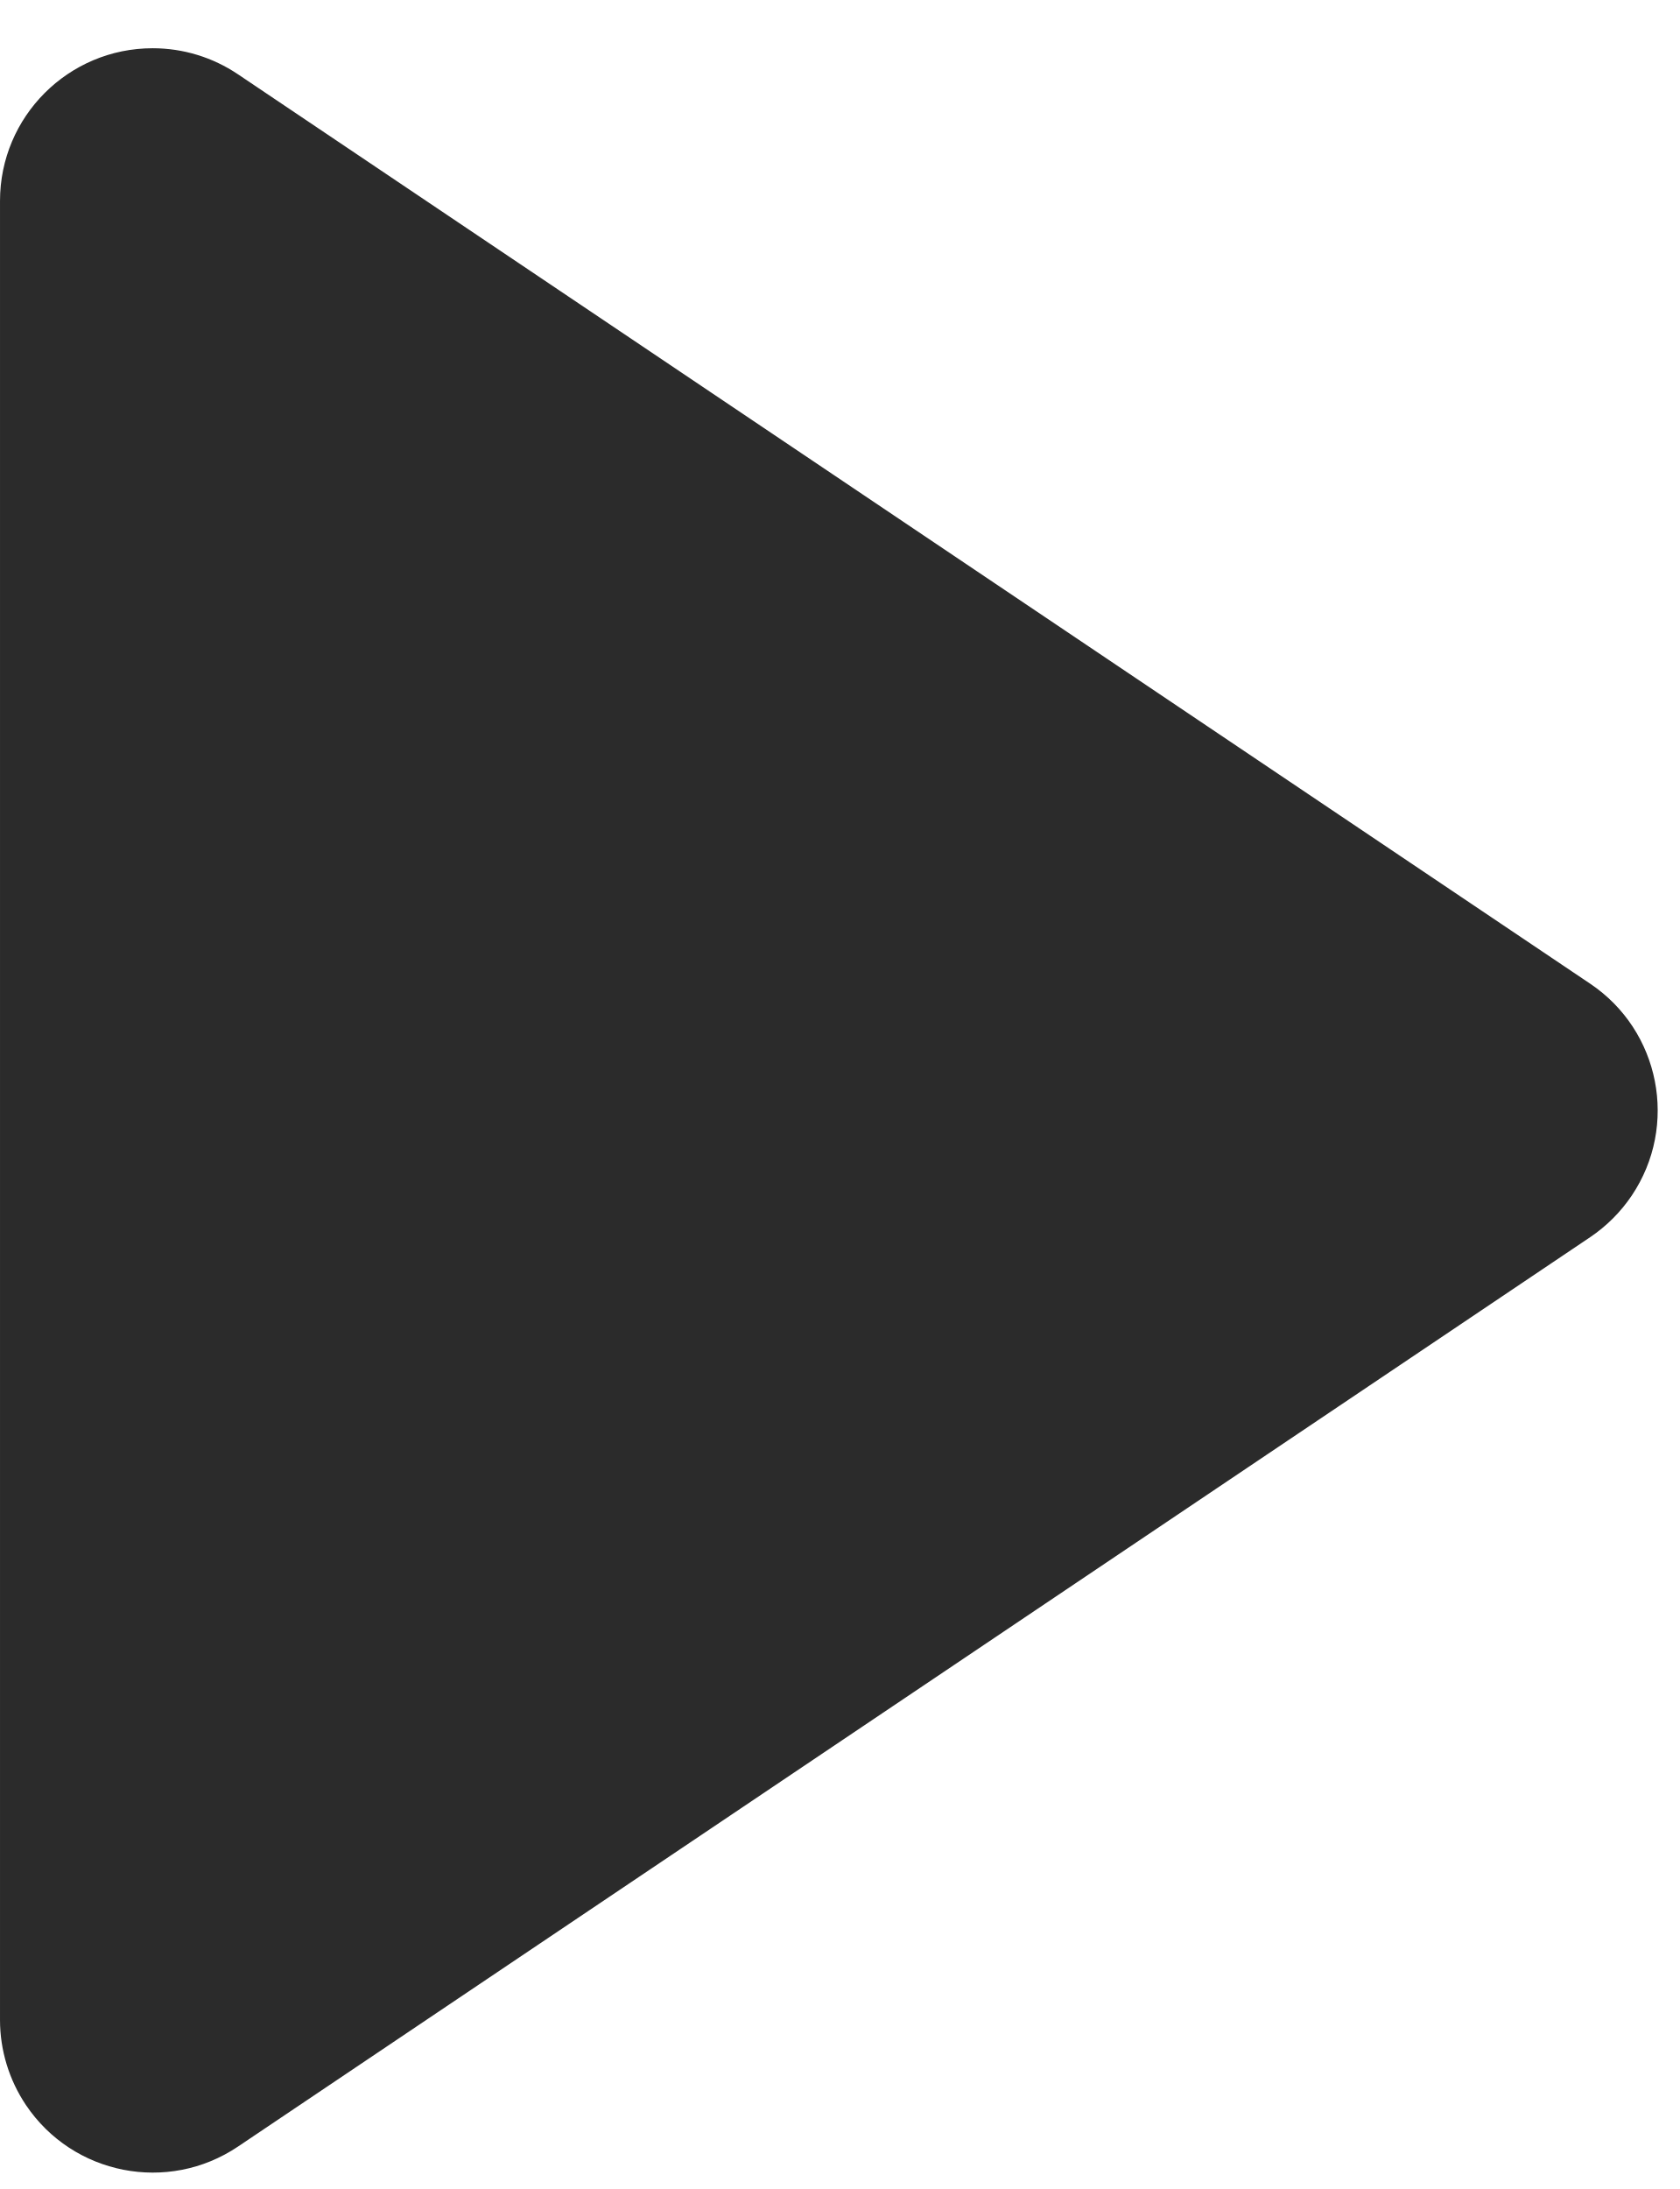
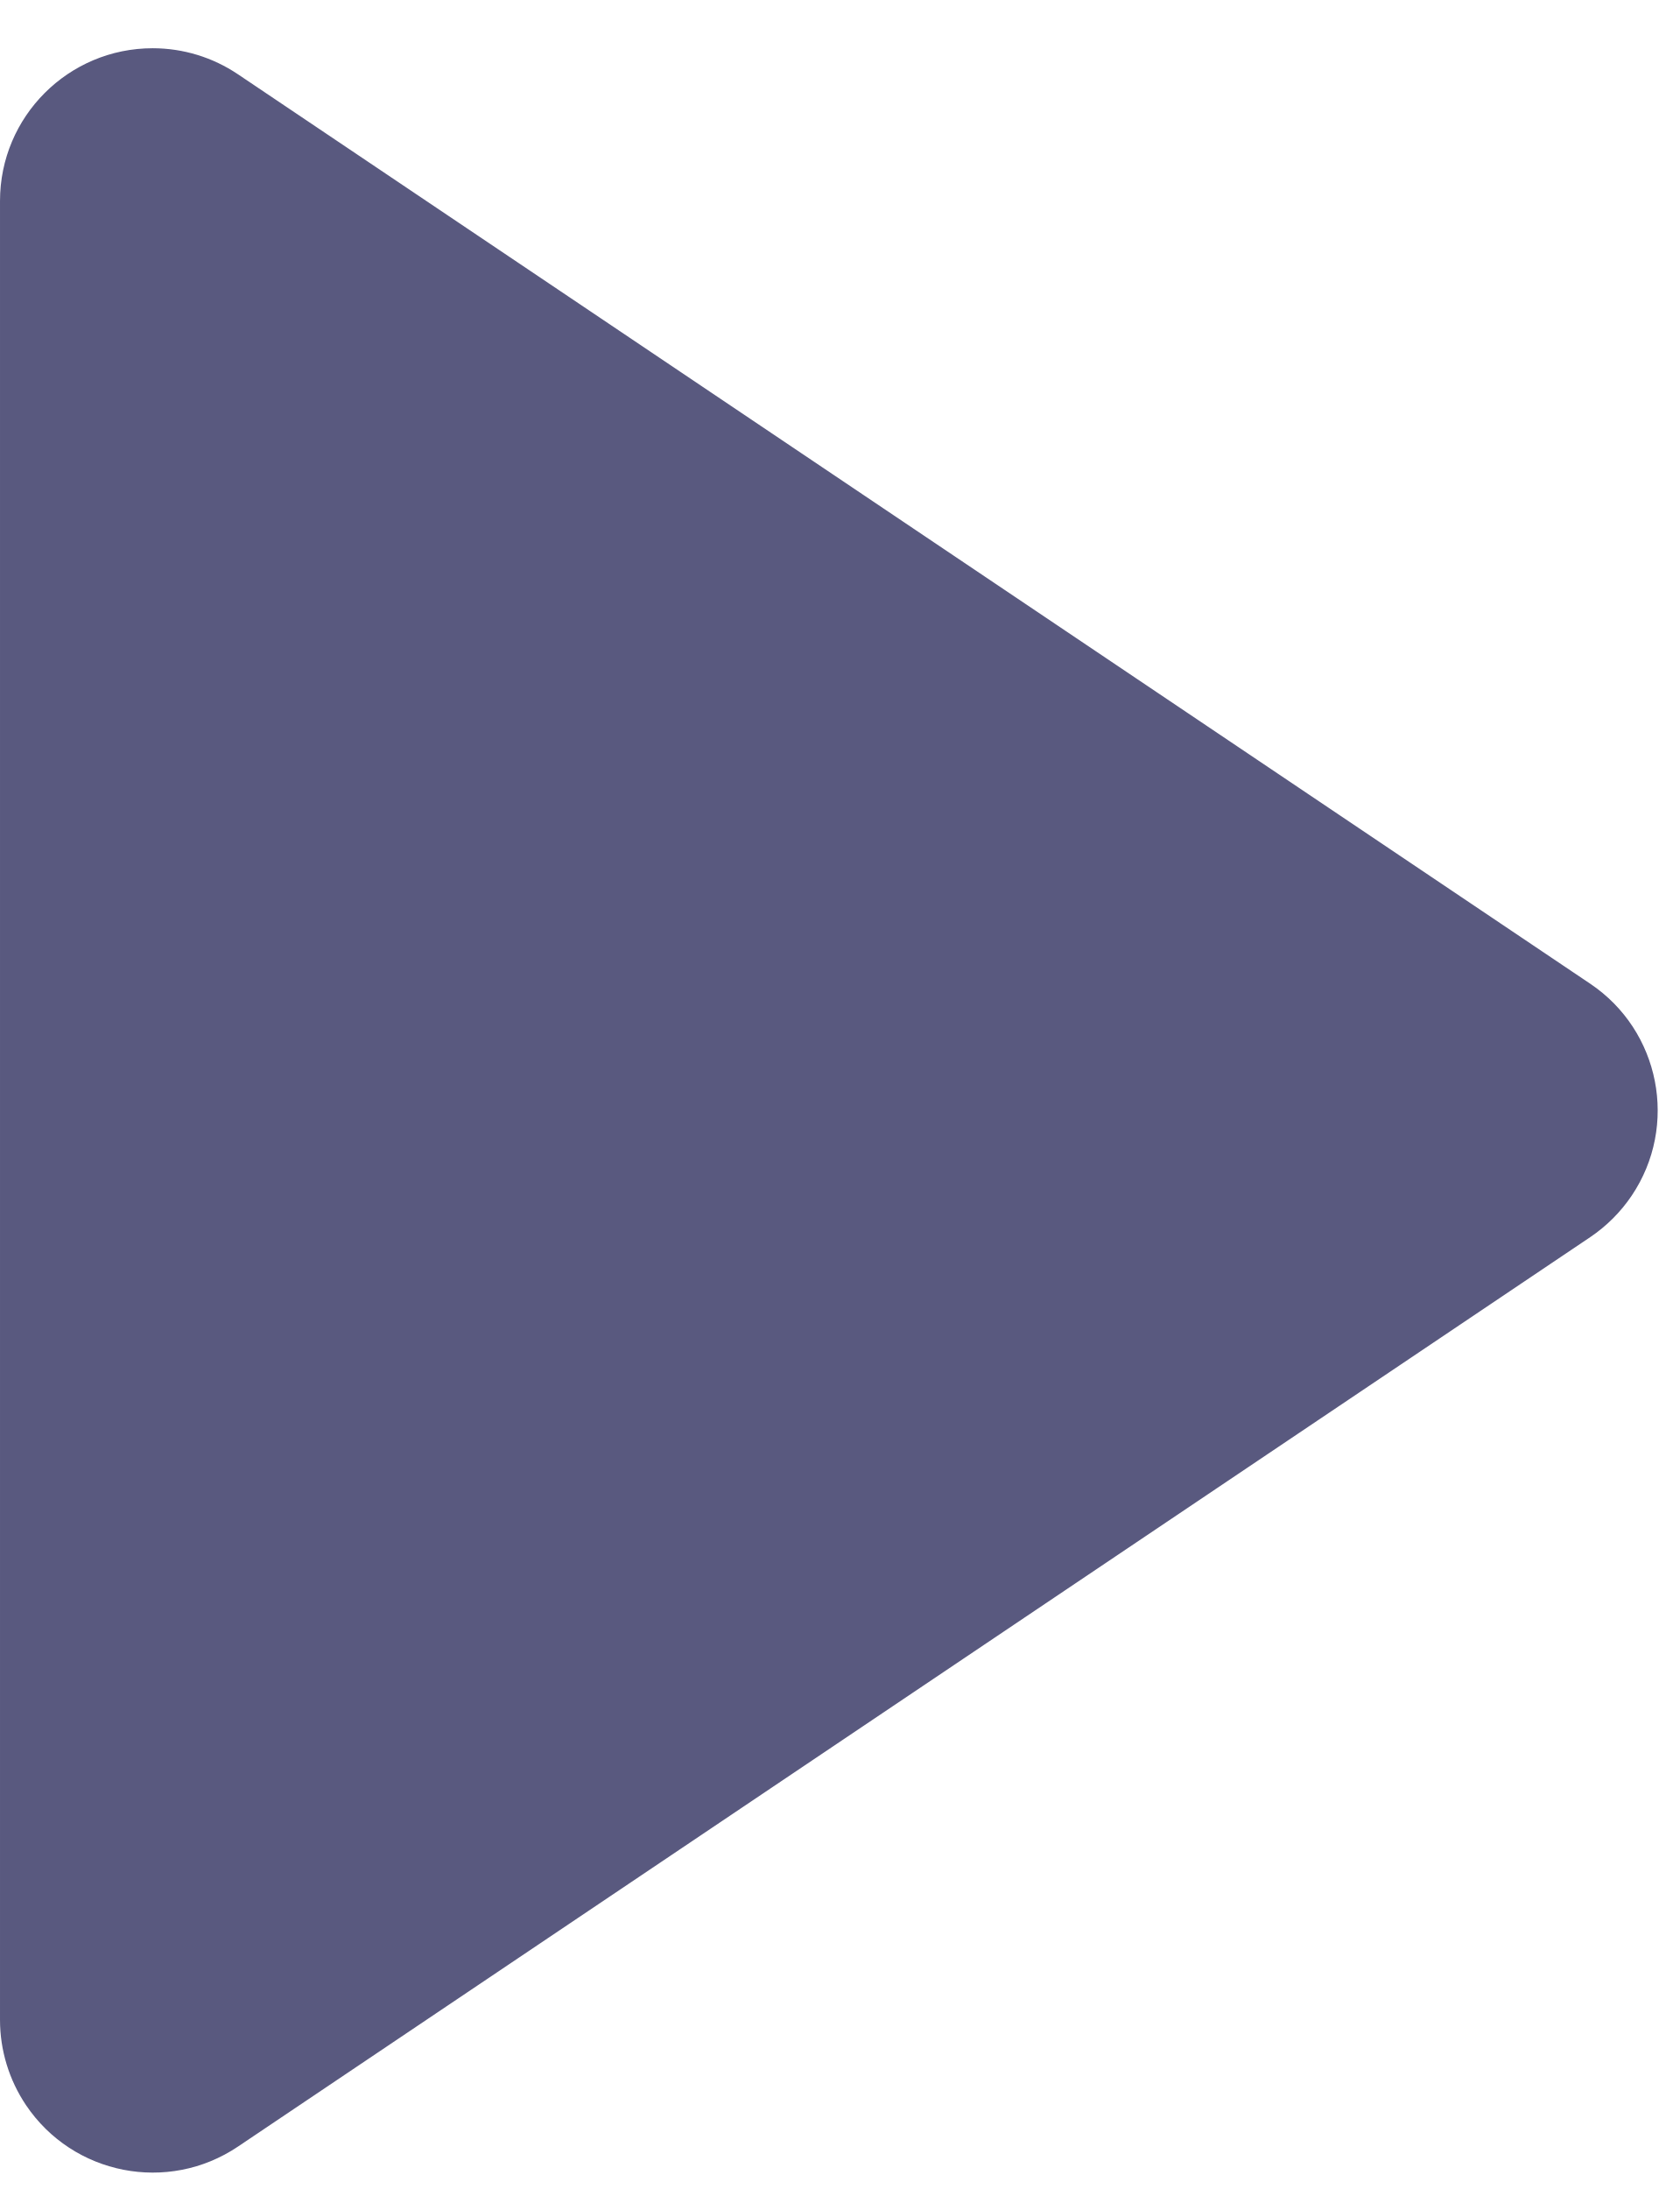
<svg xmlns="http://www.w3.org/2000/svg" width="33px" height="43px" viewBox="0 0 33 43" version="1.1">
  <defs />
  <g id="Final" stroke="none" stroke-width="1" fill="none" fill-rule="evenodd">
-     <g id="Style-guide" transform="translate(-432, -1672)" fill="#2B2B2B">
+     <g id="Style-guide" transform="translate(-432, -1672)" fill="#59597F">
      <g id="icons" transform="translate(50, 1604)">
        <path d="M400.774,74.855 L418.639,101.423 L418.639,101.423 C419.563,102.798 419.198,104.662 417.823,105.587 C417.328,105.919 416.746,106.097 416.149,106.097 L380.419,106.097 L380.419,106.097 C378.762,106.097 377.419,104.754 377.419,103.097 C377.419,102.501 377.597,101.918 377.93,101.423 L395.795,74.855 L395.795,74.855 C396.719,73.48 398.583,73.115 399.958,74.039 C400.28,74.256 400.557,74.533 400.774,74.855 Z" id="icon_svg_play" transform="translate(398.2843, 89.81285) rotate(90) translate(-398.2843, -89.81285) " />
      </g>
    </g>
  </g>
</svg>
